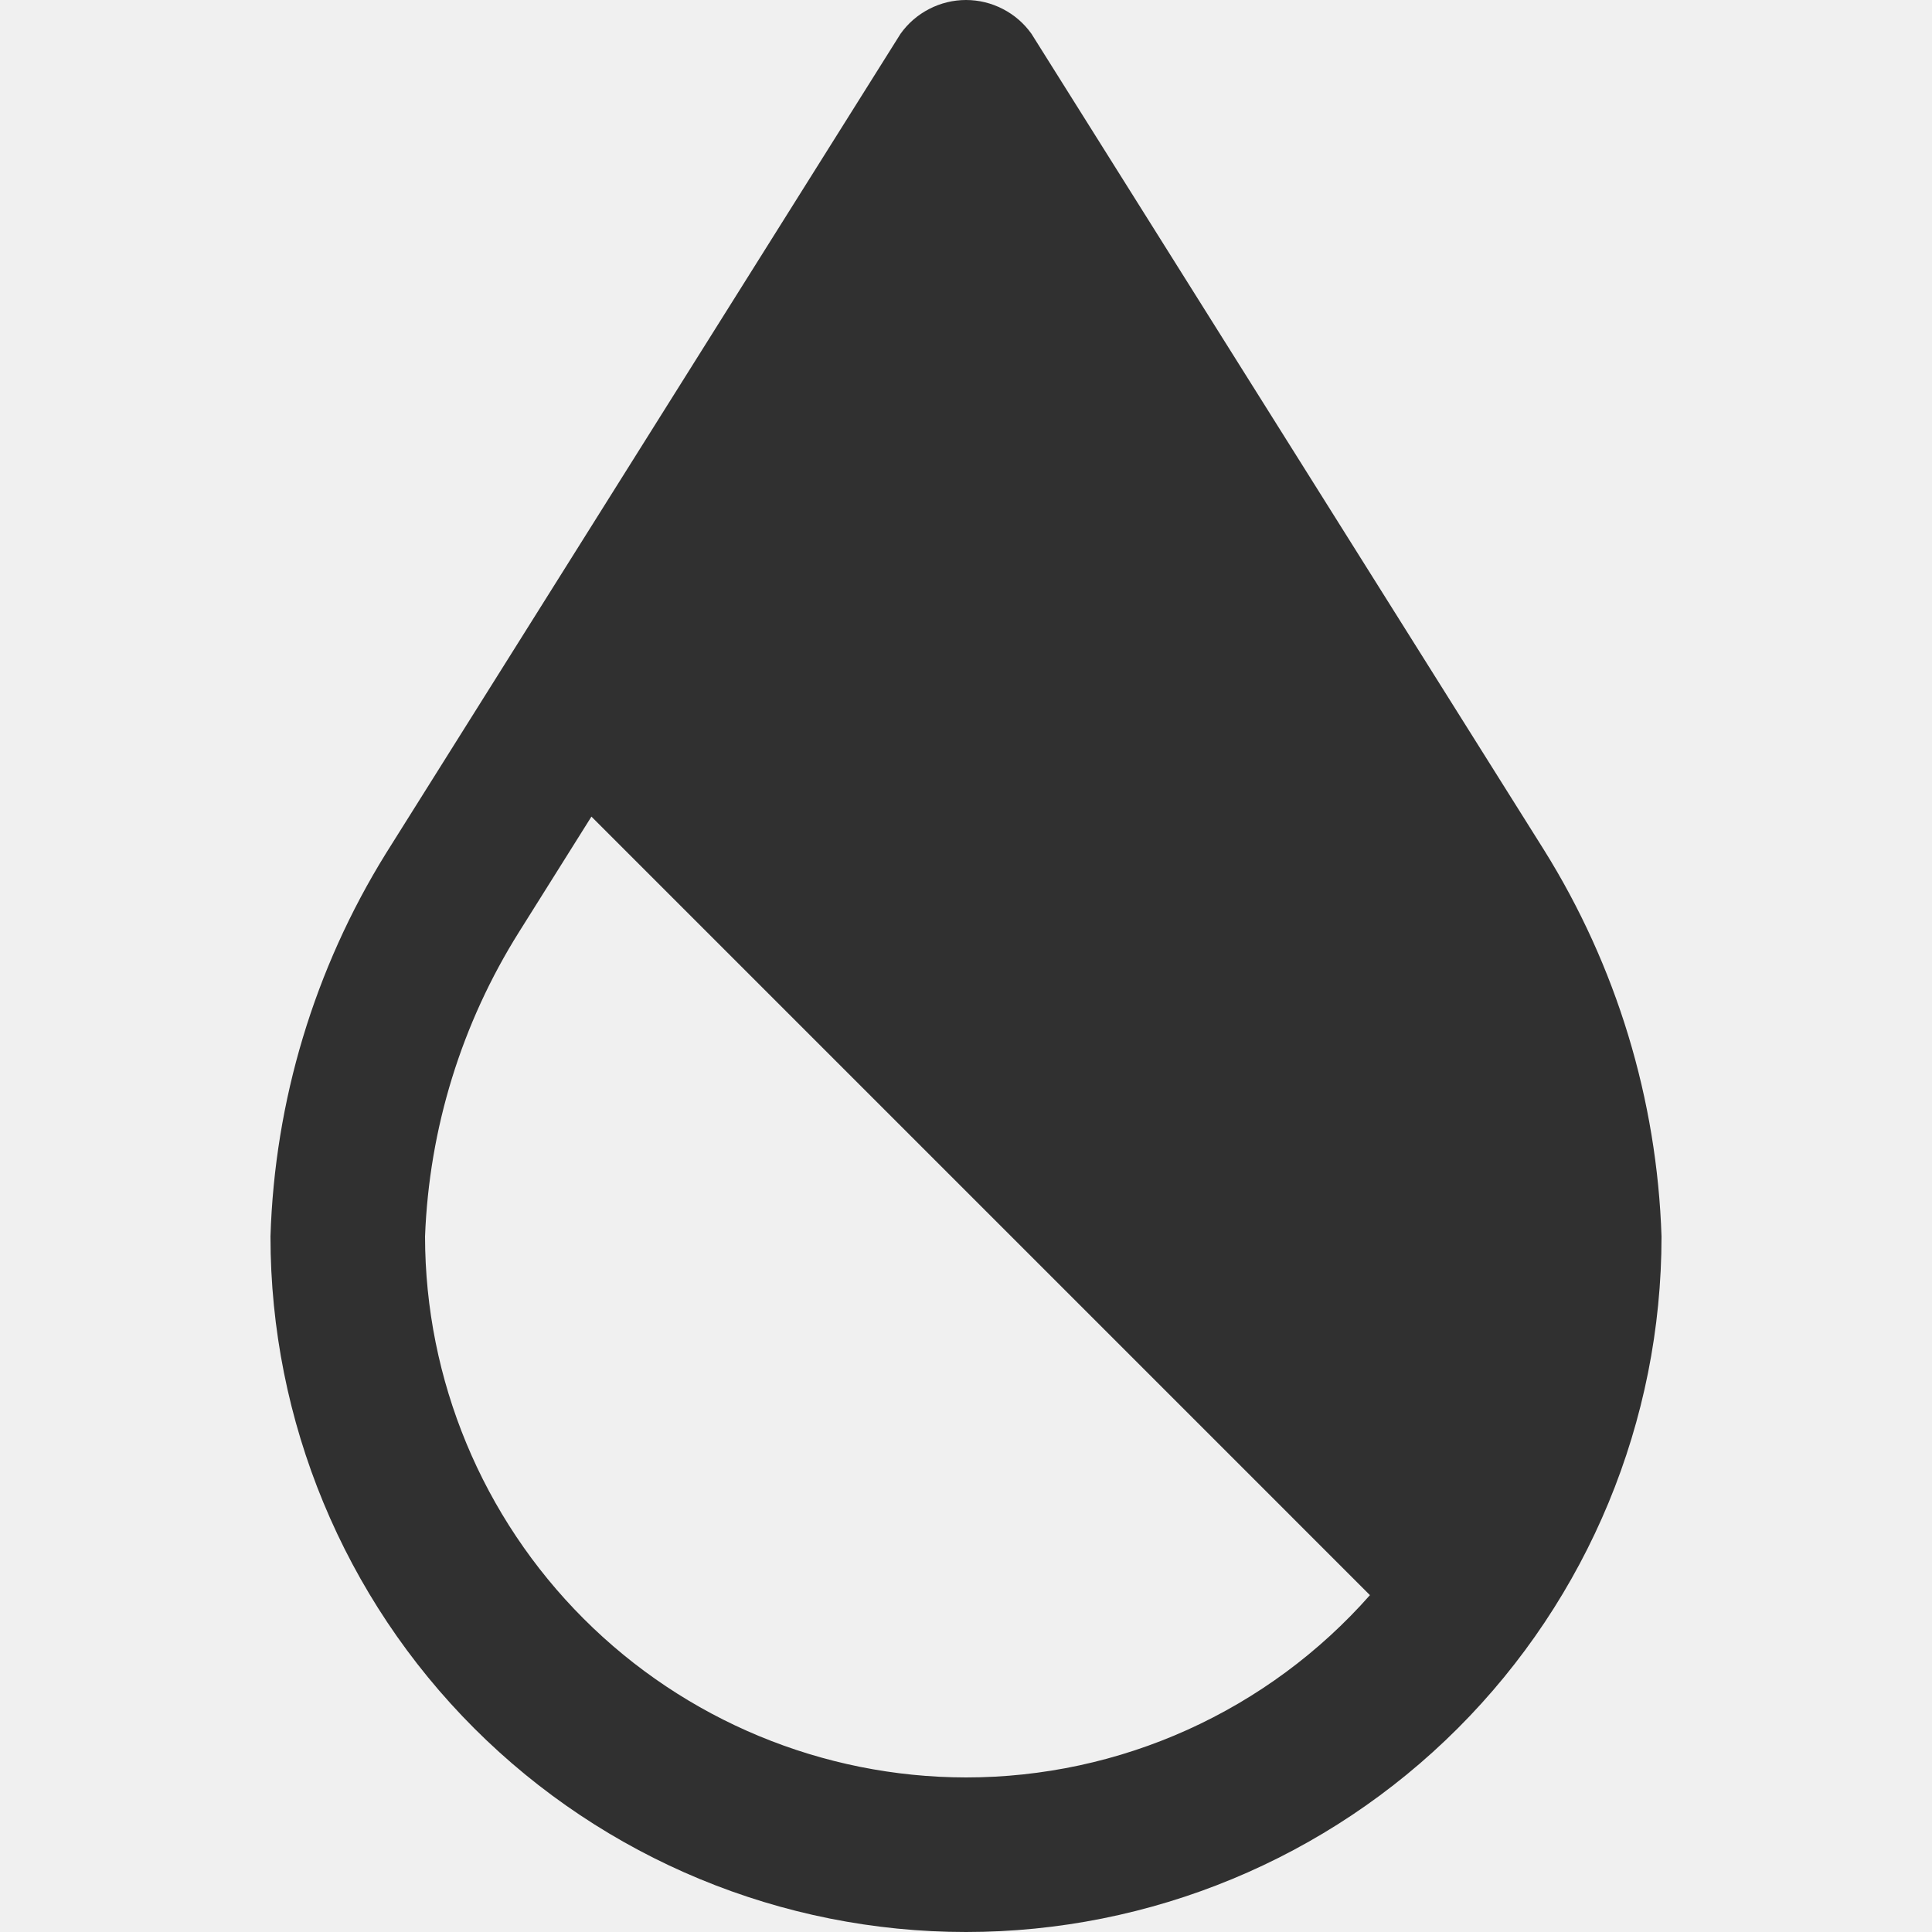
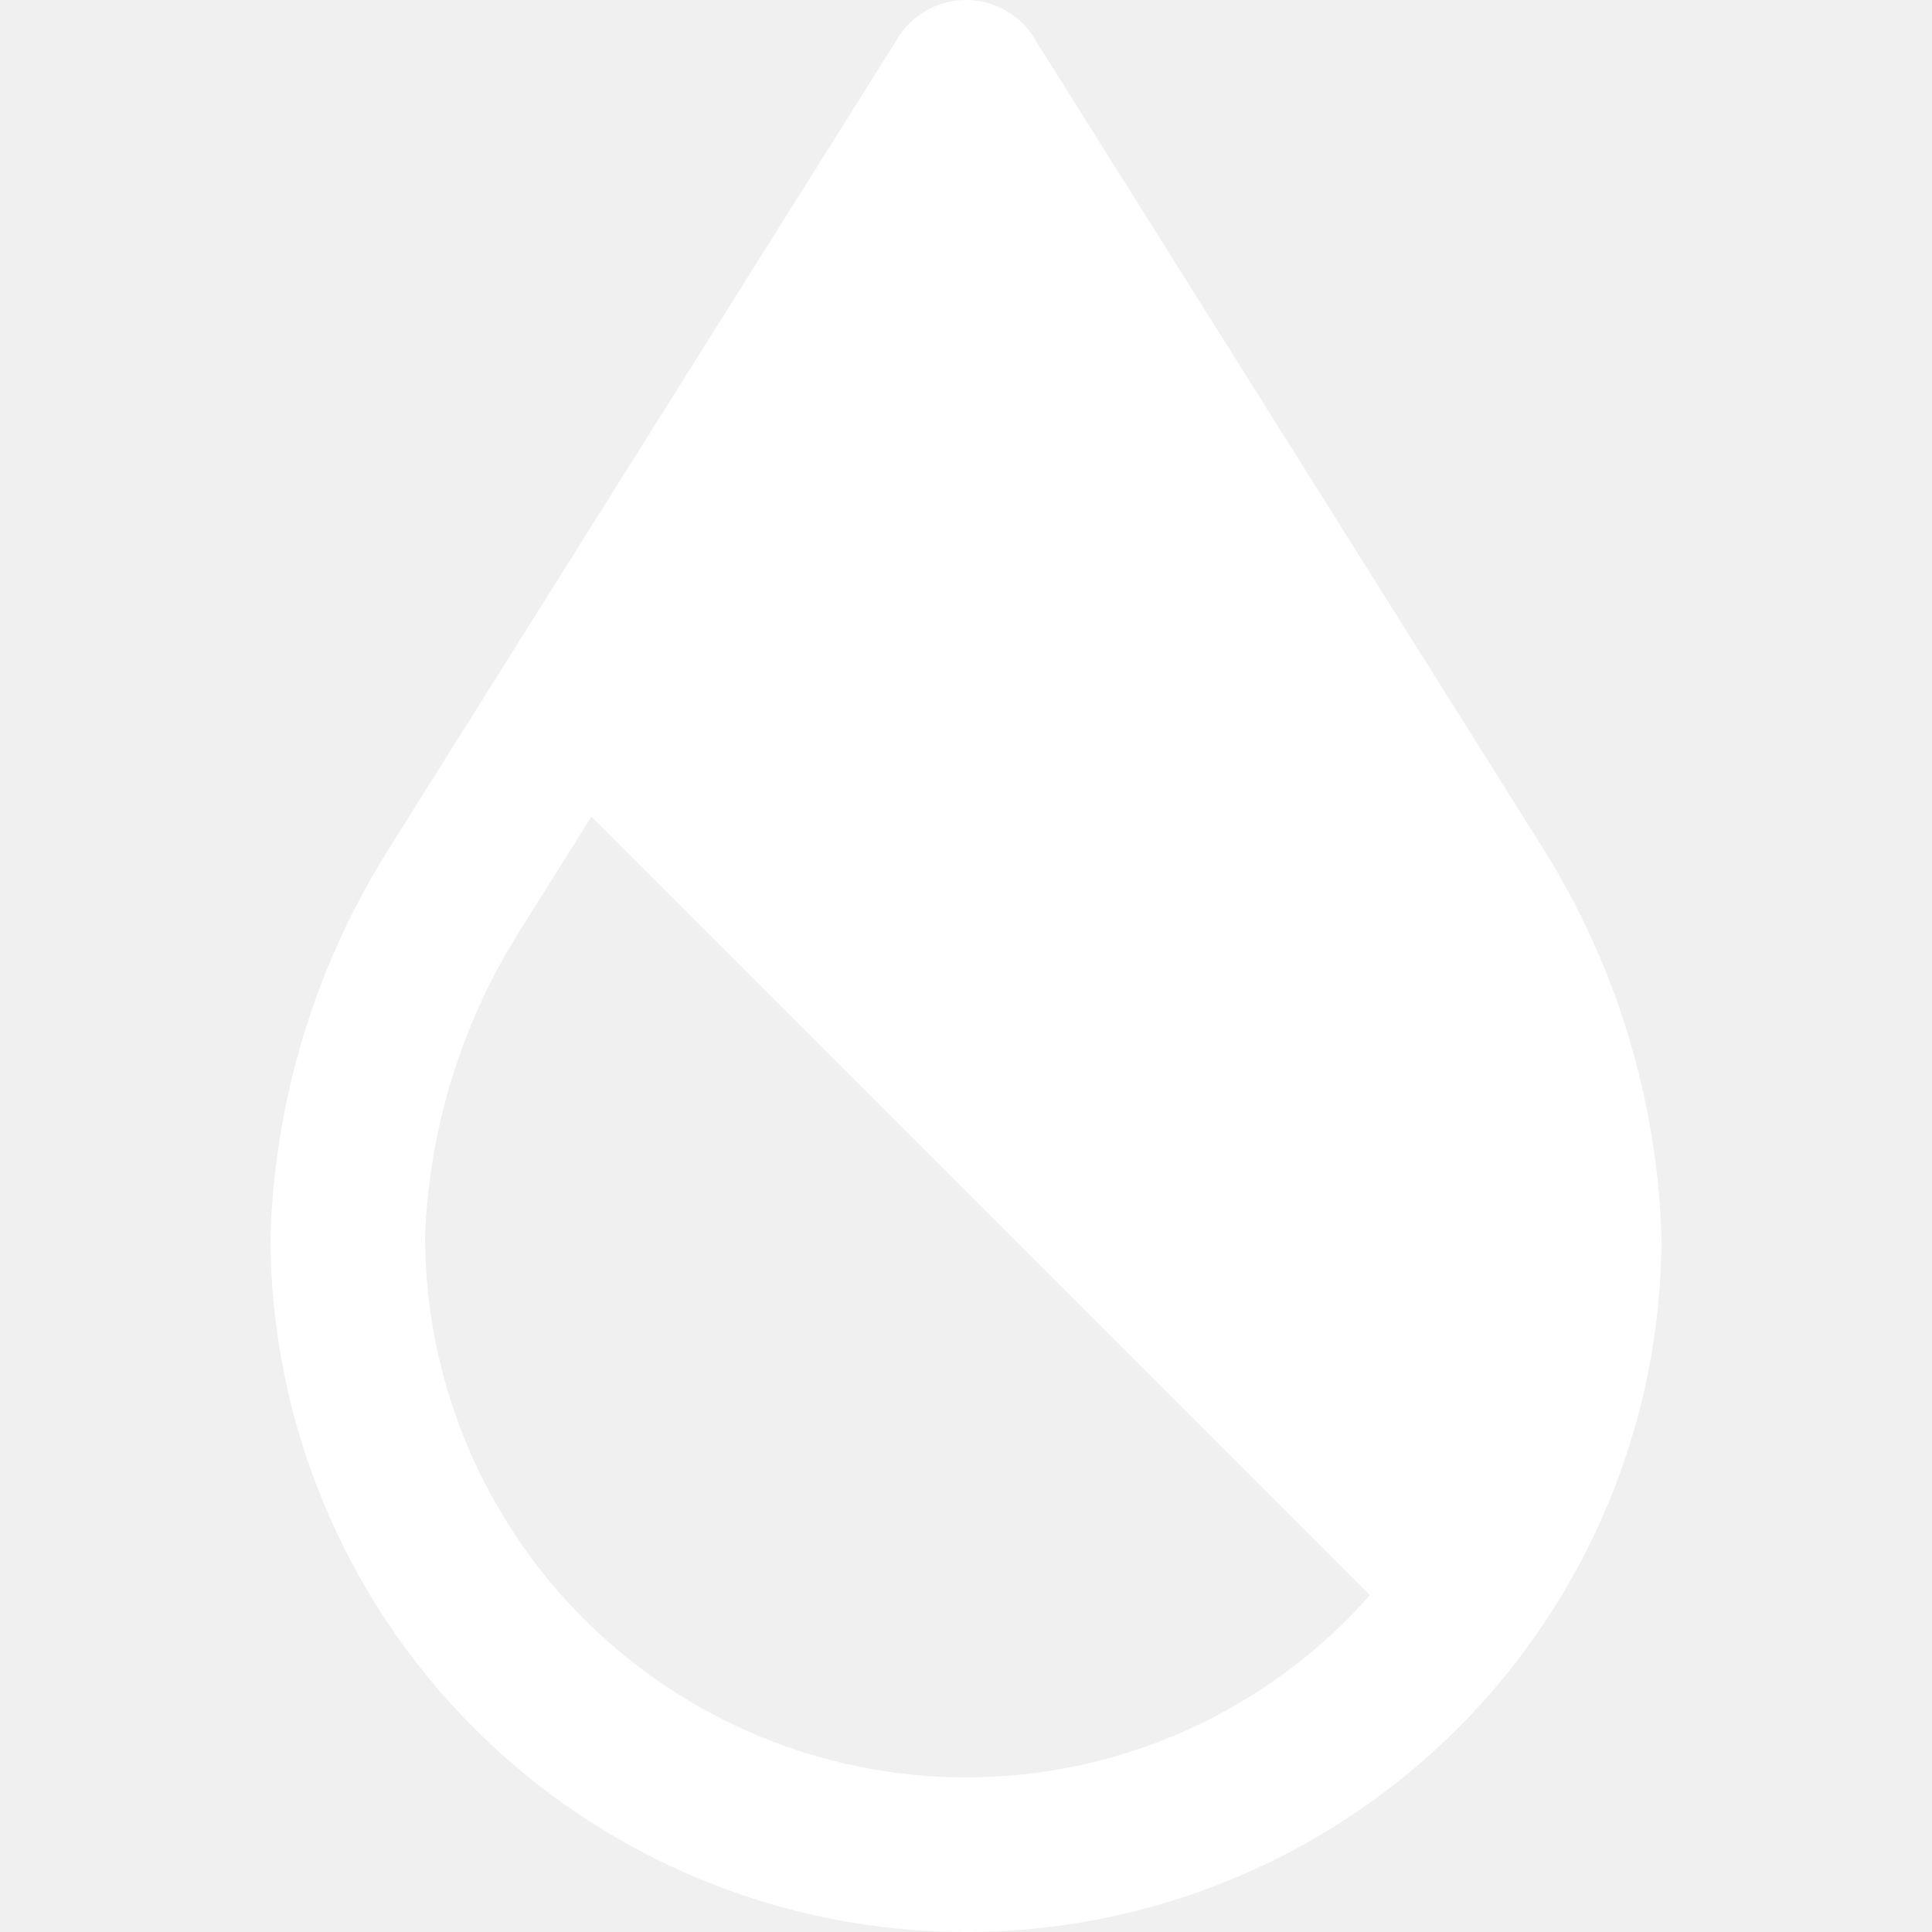
- <svg xmlns="http://www.w3.org/2000/svg" width="52" height="52" viewBox="0 0 18 25" fill="none">
-   <path d="M16.476 10.993L9.847 0.437C9.751 0.302 9.624 0.192 9.476 0.116C9.329 0.04 9.166 0 9 0C8.834 0 8.671 0.04 8.524 0.116C8.376 0.192 8.249 0.302 8.153 0.437L1.494 11.043C0.569 12.535 0.054 14.245 0 16C0 18.387 0.948 20.676 2.636 22.364C4.324 24.052 6.613 25 9 25C11.387 25 13.676 24.052 15.364 22.364C17.052 20.676 18 18.387 18 16C17.942 14.226 17.417 12.498 16.476 10.993ZM9 23C7.144 22.998 5.365 22.259 4.053 20.947C2.741 19.635 2.002 17.856 2 16C2.053 14.602 2.473 13.242 3.218 12.057L4.153 10.567L14.227 20.641C13.573 21.382 12.768 21.976 11.867 22.383C10.966 22.79 9.989 23 9 23Z" fill="#303030" />
+ <svg xmlns="http://www.w3.org/2000/svg" width="36" height="36" viewBox="0 0 18 25" fill="none">
+   <path d="M16.476 10.993L9.847 0.437C9.751 0.302 9.624 0.192 9.476 0.116C9.329 0.04 9.166 0 9 0C8.834 0 8.671 0.04 8.524 0.116C8.376 0.192 8.249 0.302 8.153 0.437L1.494 11.043C0.569 12.535 0.054 14.245 0 16C0 18.387 0.948 20.676 2.636 22.364C4.324 24.052 6.613 25 9 25C11.387 25 13.676 24.052 15.364 22.364C17.052 20.676 18 18.387 18 16C17.942 14.226 17.417 12.498 16.476 10.993ZM9 23C7.144 22.998 5.365 22.259 4.053 20.947C2.741 19.635 2.002 17.856 2 16C2.053 14.602 2.473 13.242 3.218 12.057L4.153 10.567L14.227 20.641C13.573 21.382 12.768 21.976 11.867 22.383C10.966 22.79 9.989 23 9 23Z" fill="#FFFFFF" />
</svg>
